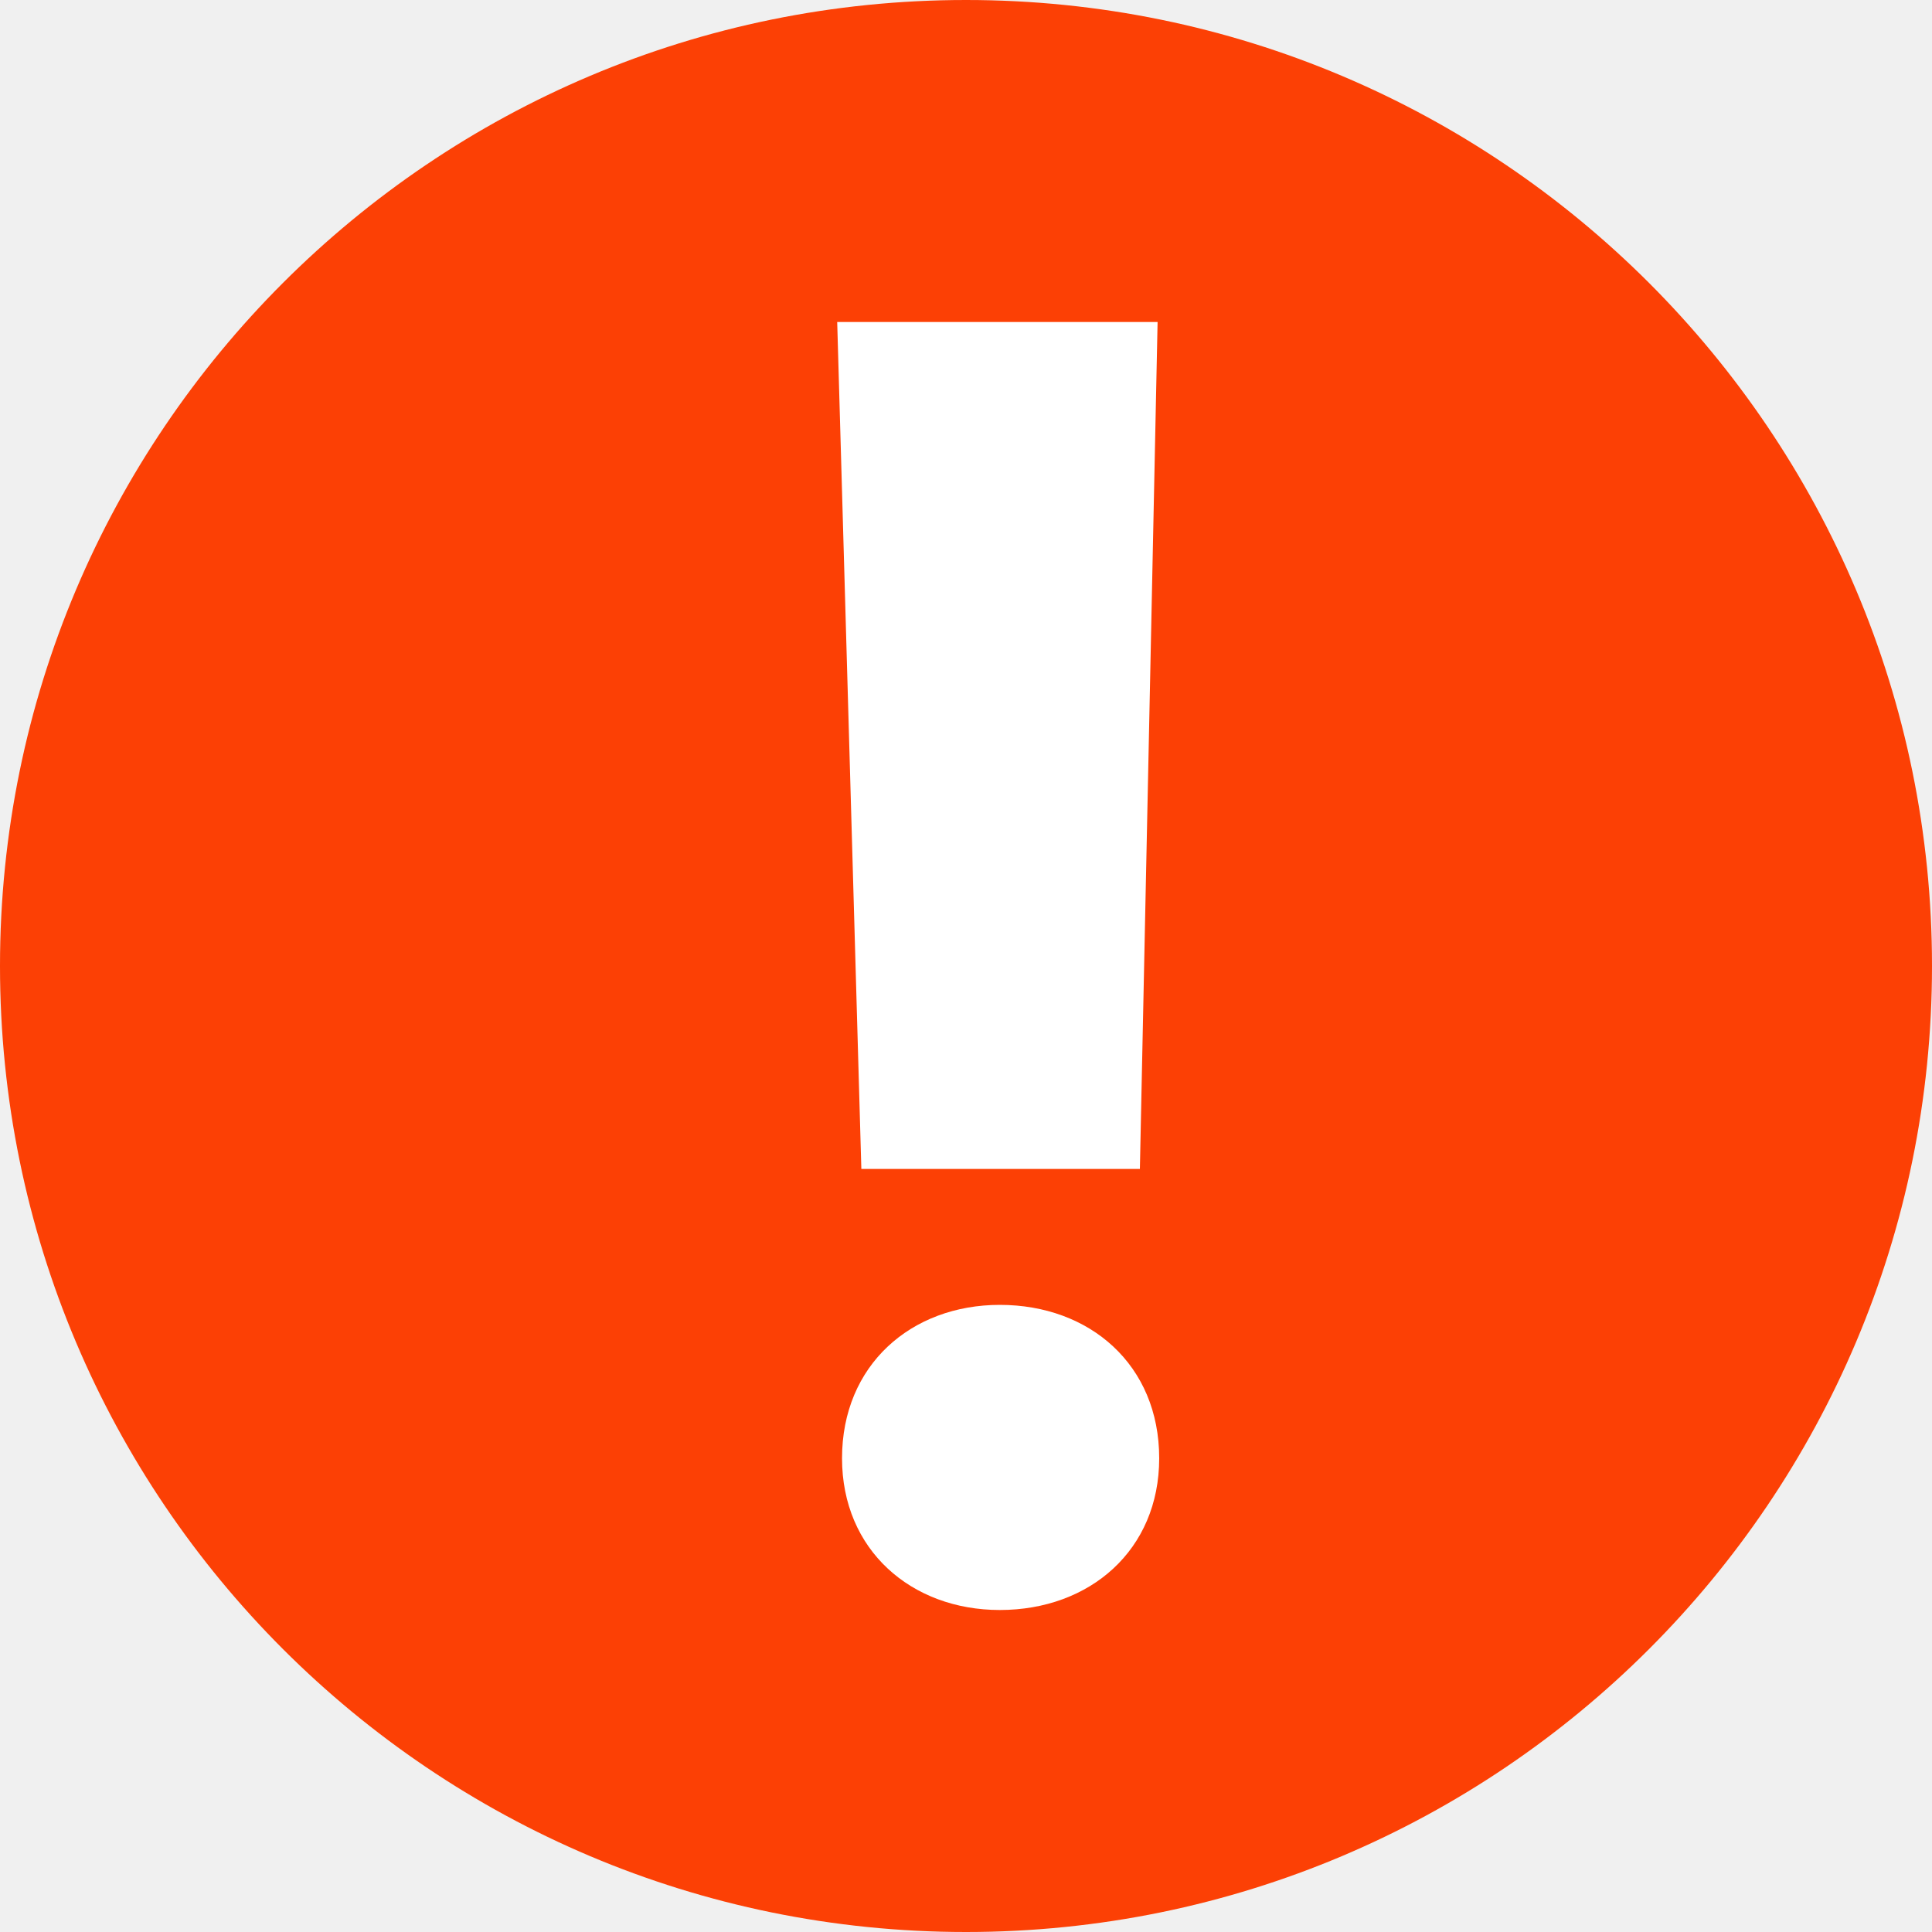
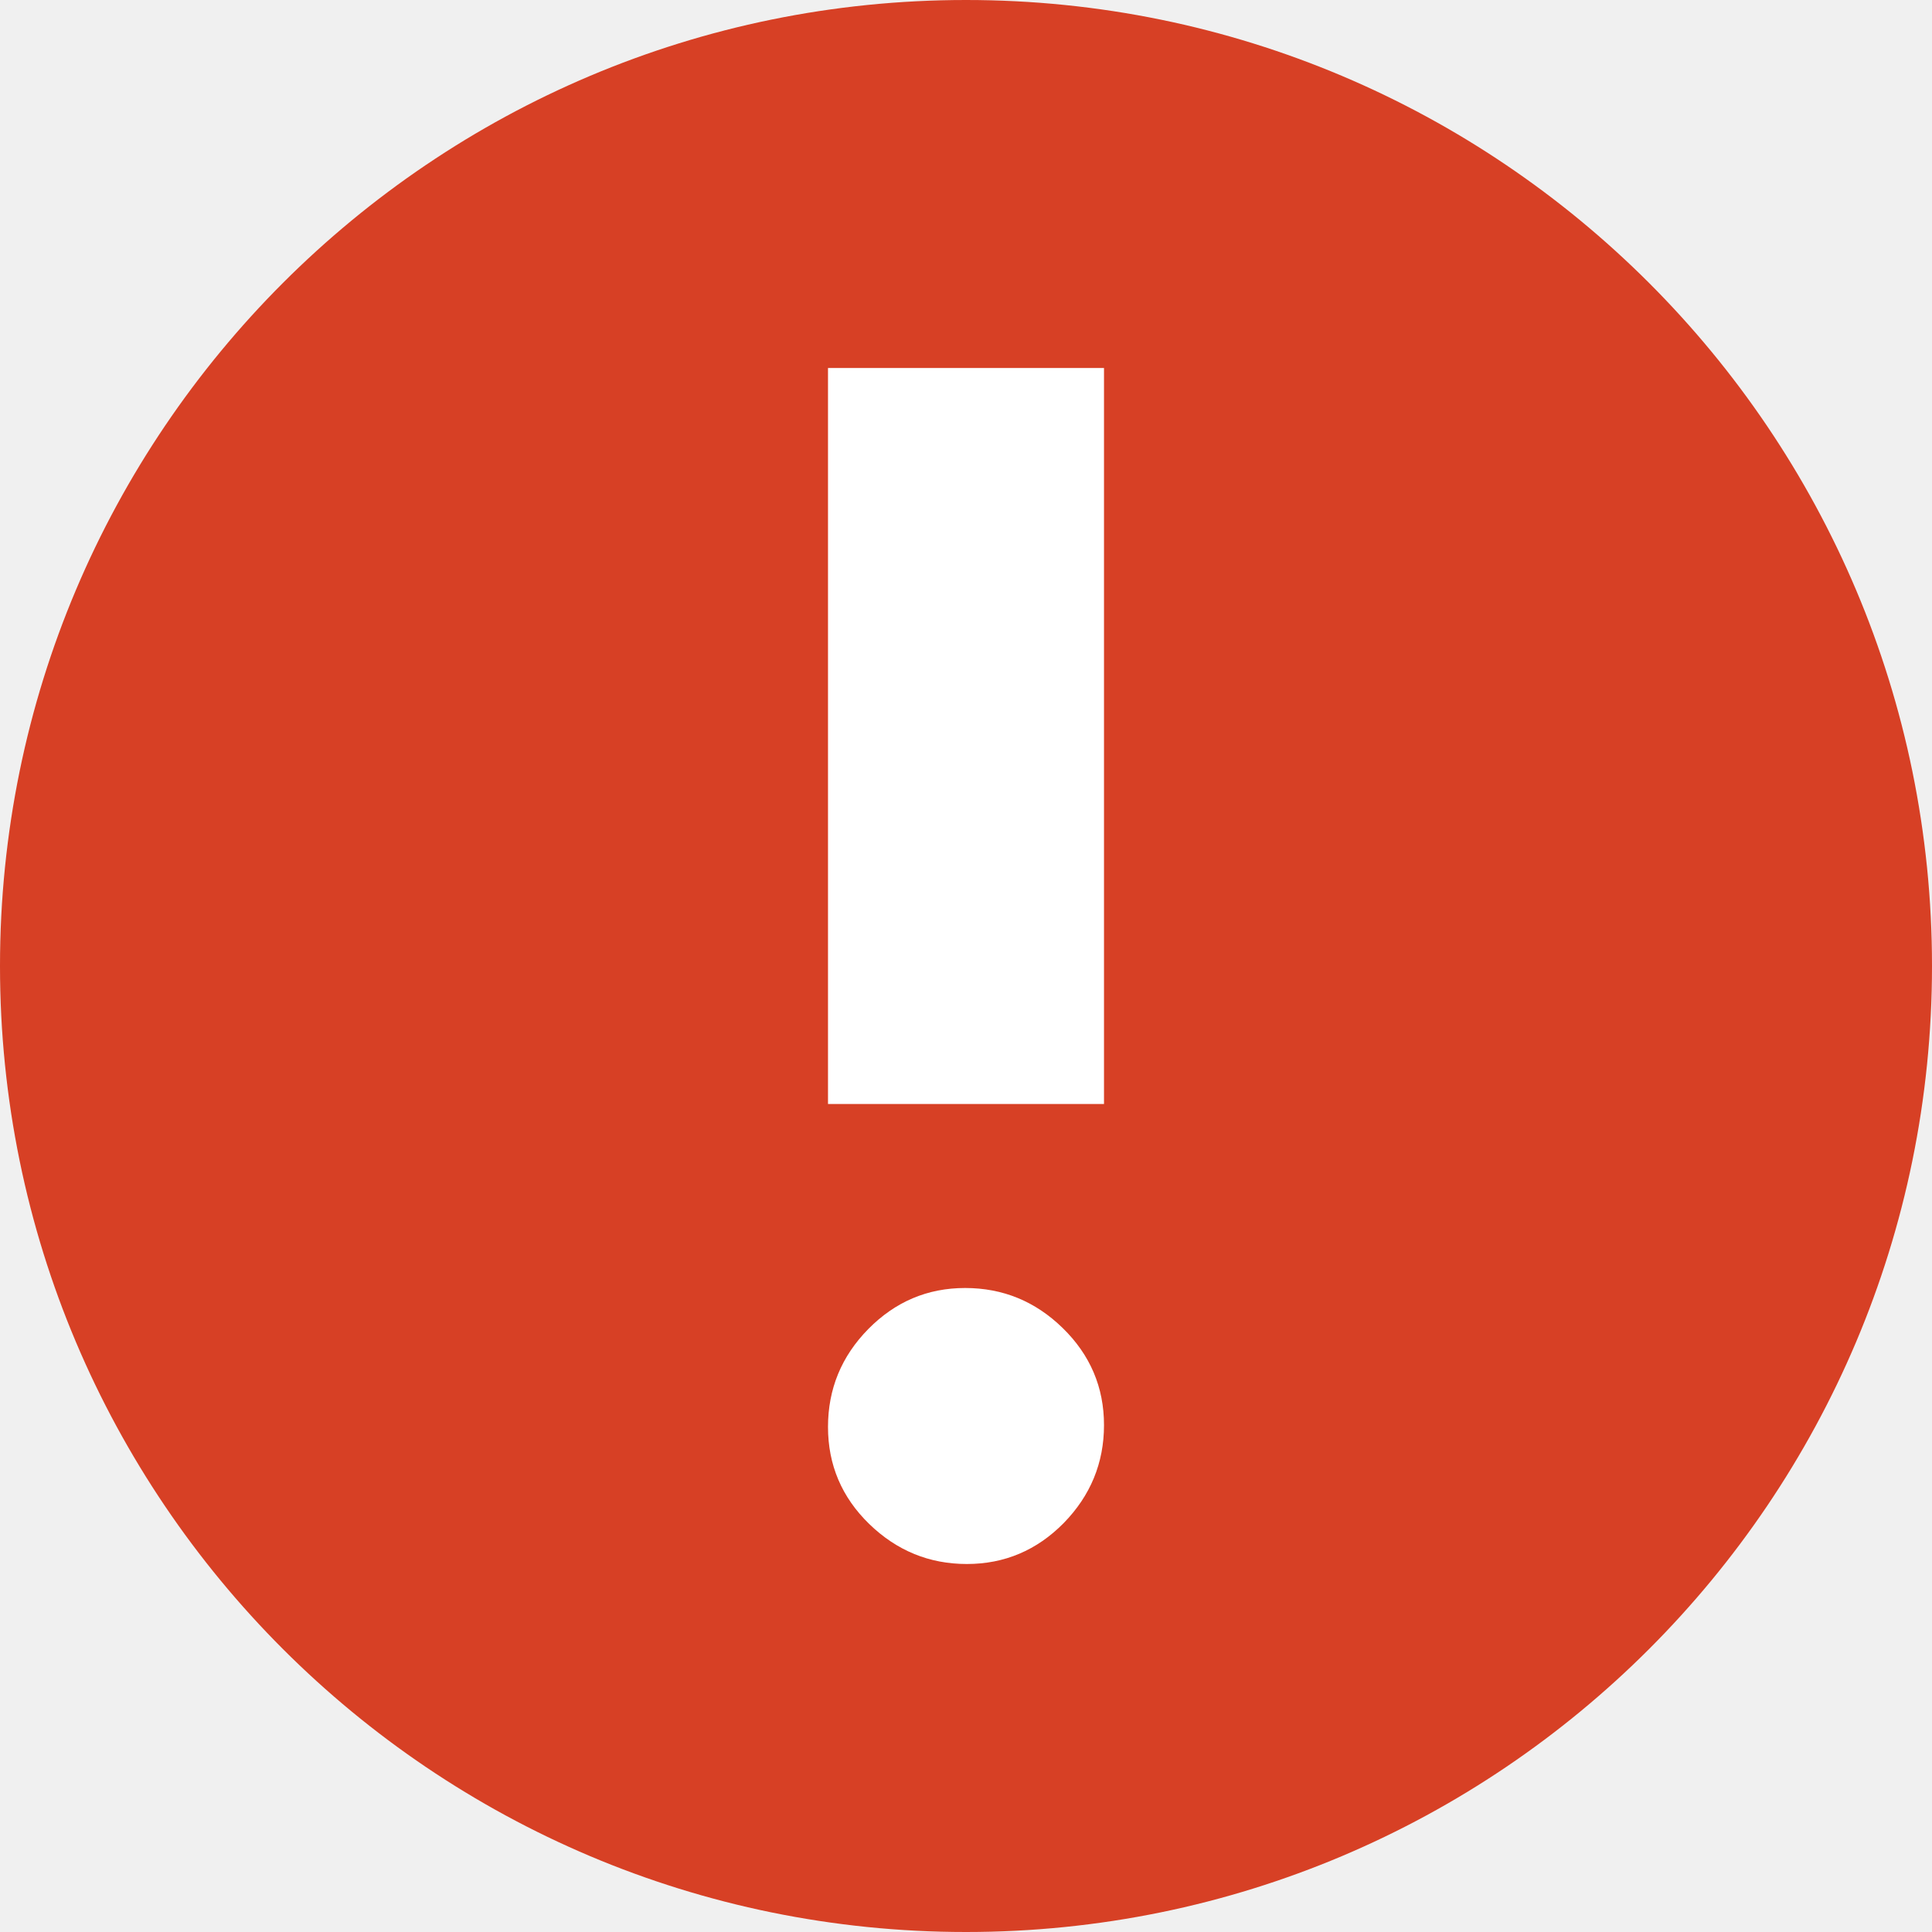
- <svg xmlns="http://www.w3.org/2000/svg" width="30" height="30" viewBox="0 0 30 30" fill="none">
-   <circle cx="15" cy="15" r="15" fill="#FC4005" />
-   <path d="M15.525 25C16.925 25 18 24.068 18 22.644C18 21.195 16.925 20.262 15.525 20.262C14.15 20.262 13.075 21.195 13.075 22.644C13.075 24.068 14.15 25 15.525 25ZM13.375 18.151H17.7L17.975 5H13L13.375 18.151Z" fill="white" />
+ <svg xmlns="http://www.w3.org/2000/svg" width="21" height="21" viewBox="0 0 21 21" fill="none">
+   <path d="M10.5 21C16.299 21 21 16.299 21 10.5C21 4.701 16.299 1.49638e-06 10.5 9.89409e-07C4.701 4.82437e-07 -4.82437e-07 4.701 -9.8941e-07 10.5C-1.49638e-06 16.299 4.701 21 10.5 21Z" fill="#D74025" />
+   <path d="M10.491 14C10.081 14 9.731 14.149 9.438 14.446C9.146 14.743 9 15.098 9 15.51C9 15.922 9.149 16.274 9.448 16.565C9.747 16.855 10.101 17 10.509 17C10.919 17 11.27 16.851 11.562 16.555C11.853 16.257 12 15.902 12 15.49C12 15.079 11.85 14.727 11.551 14.435C11.254 14.145 10.9 14 10.491 14Z" fill="white" />
+   <path d="M9 4L12 4L12 12L9 12L9 4Z" fill="white" />
</svg>
